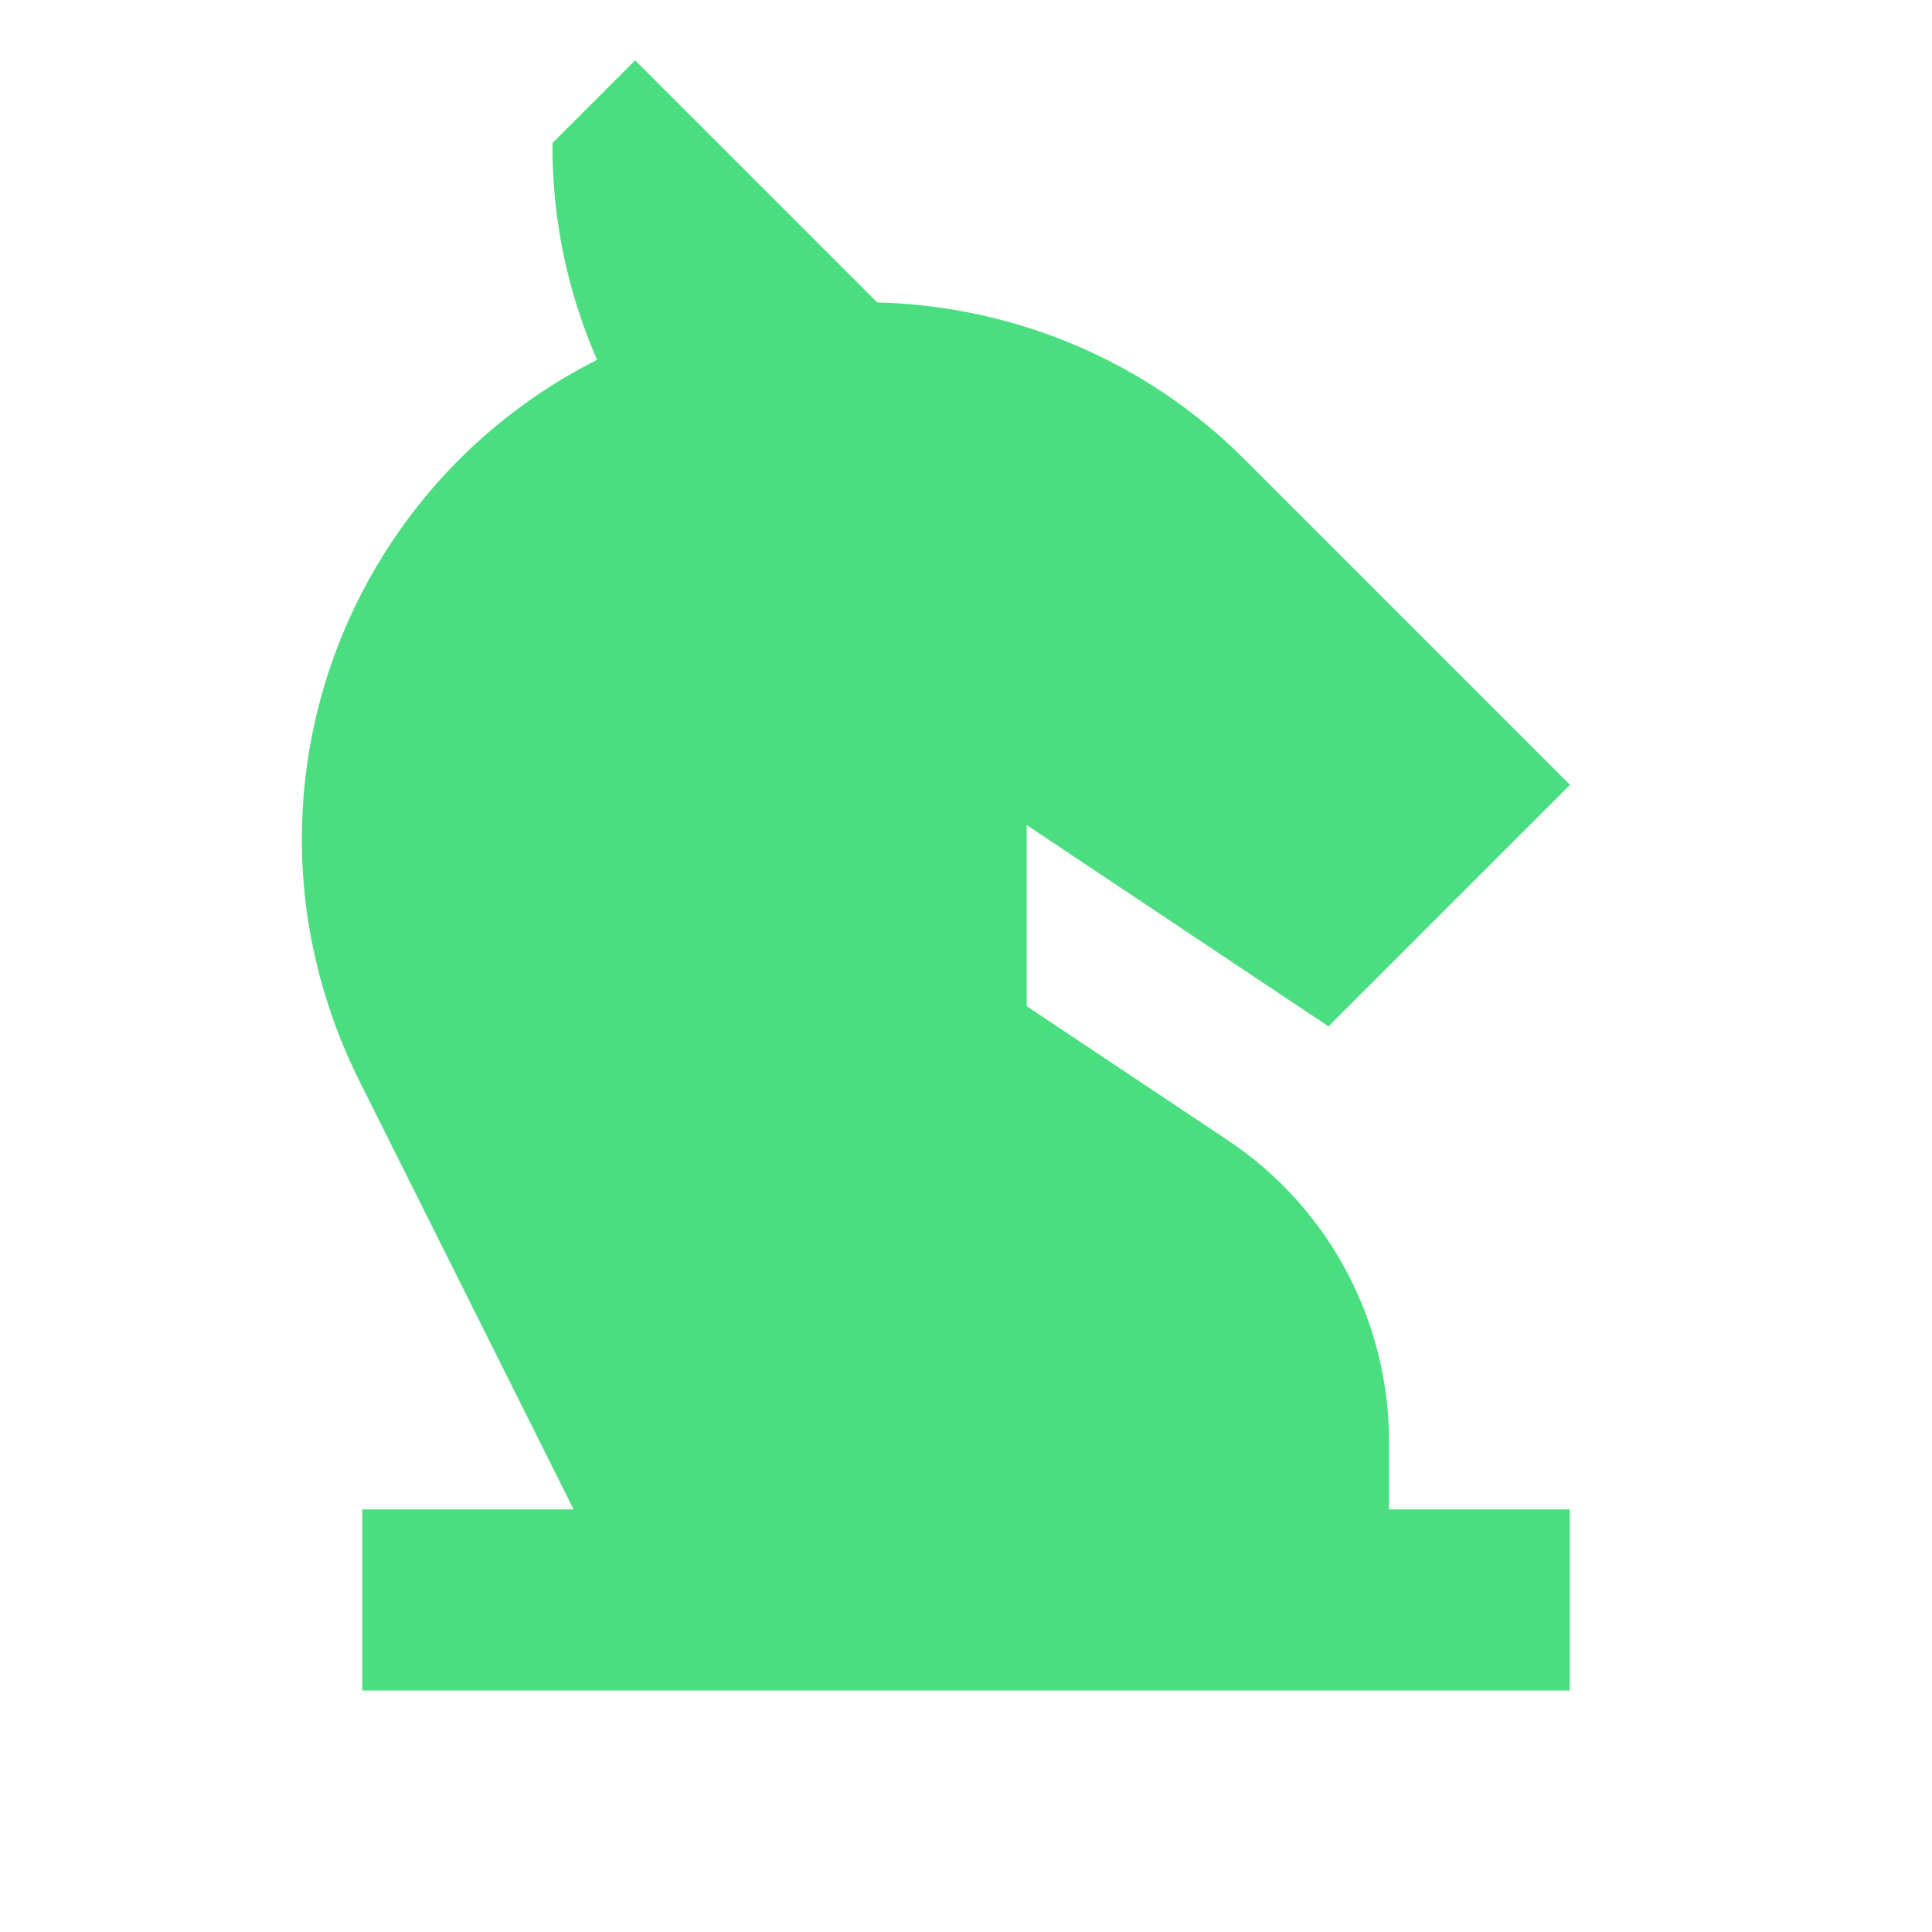
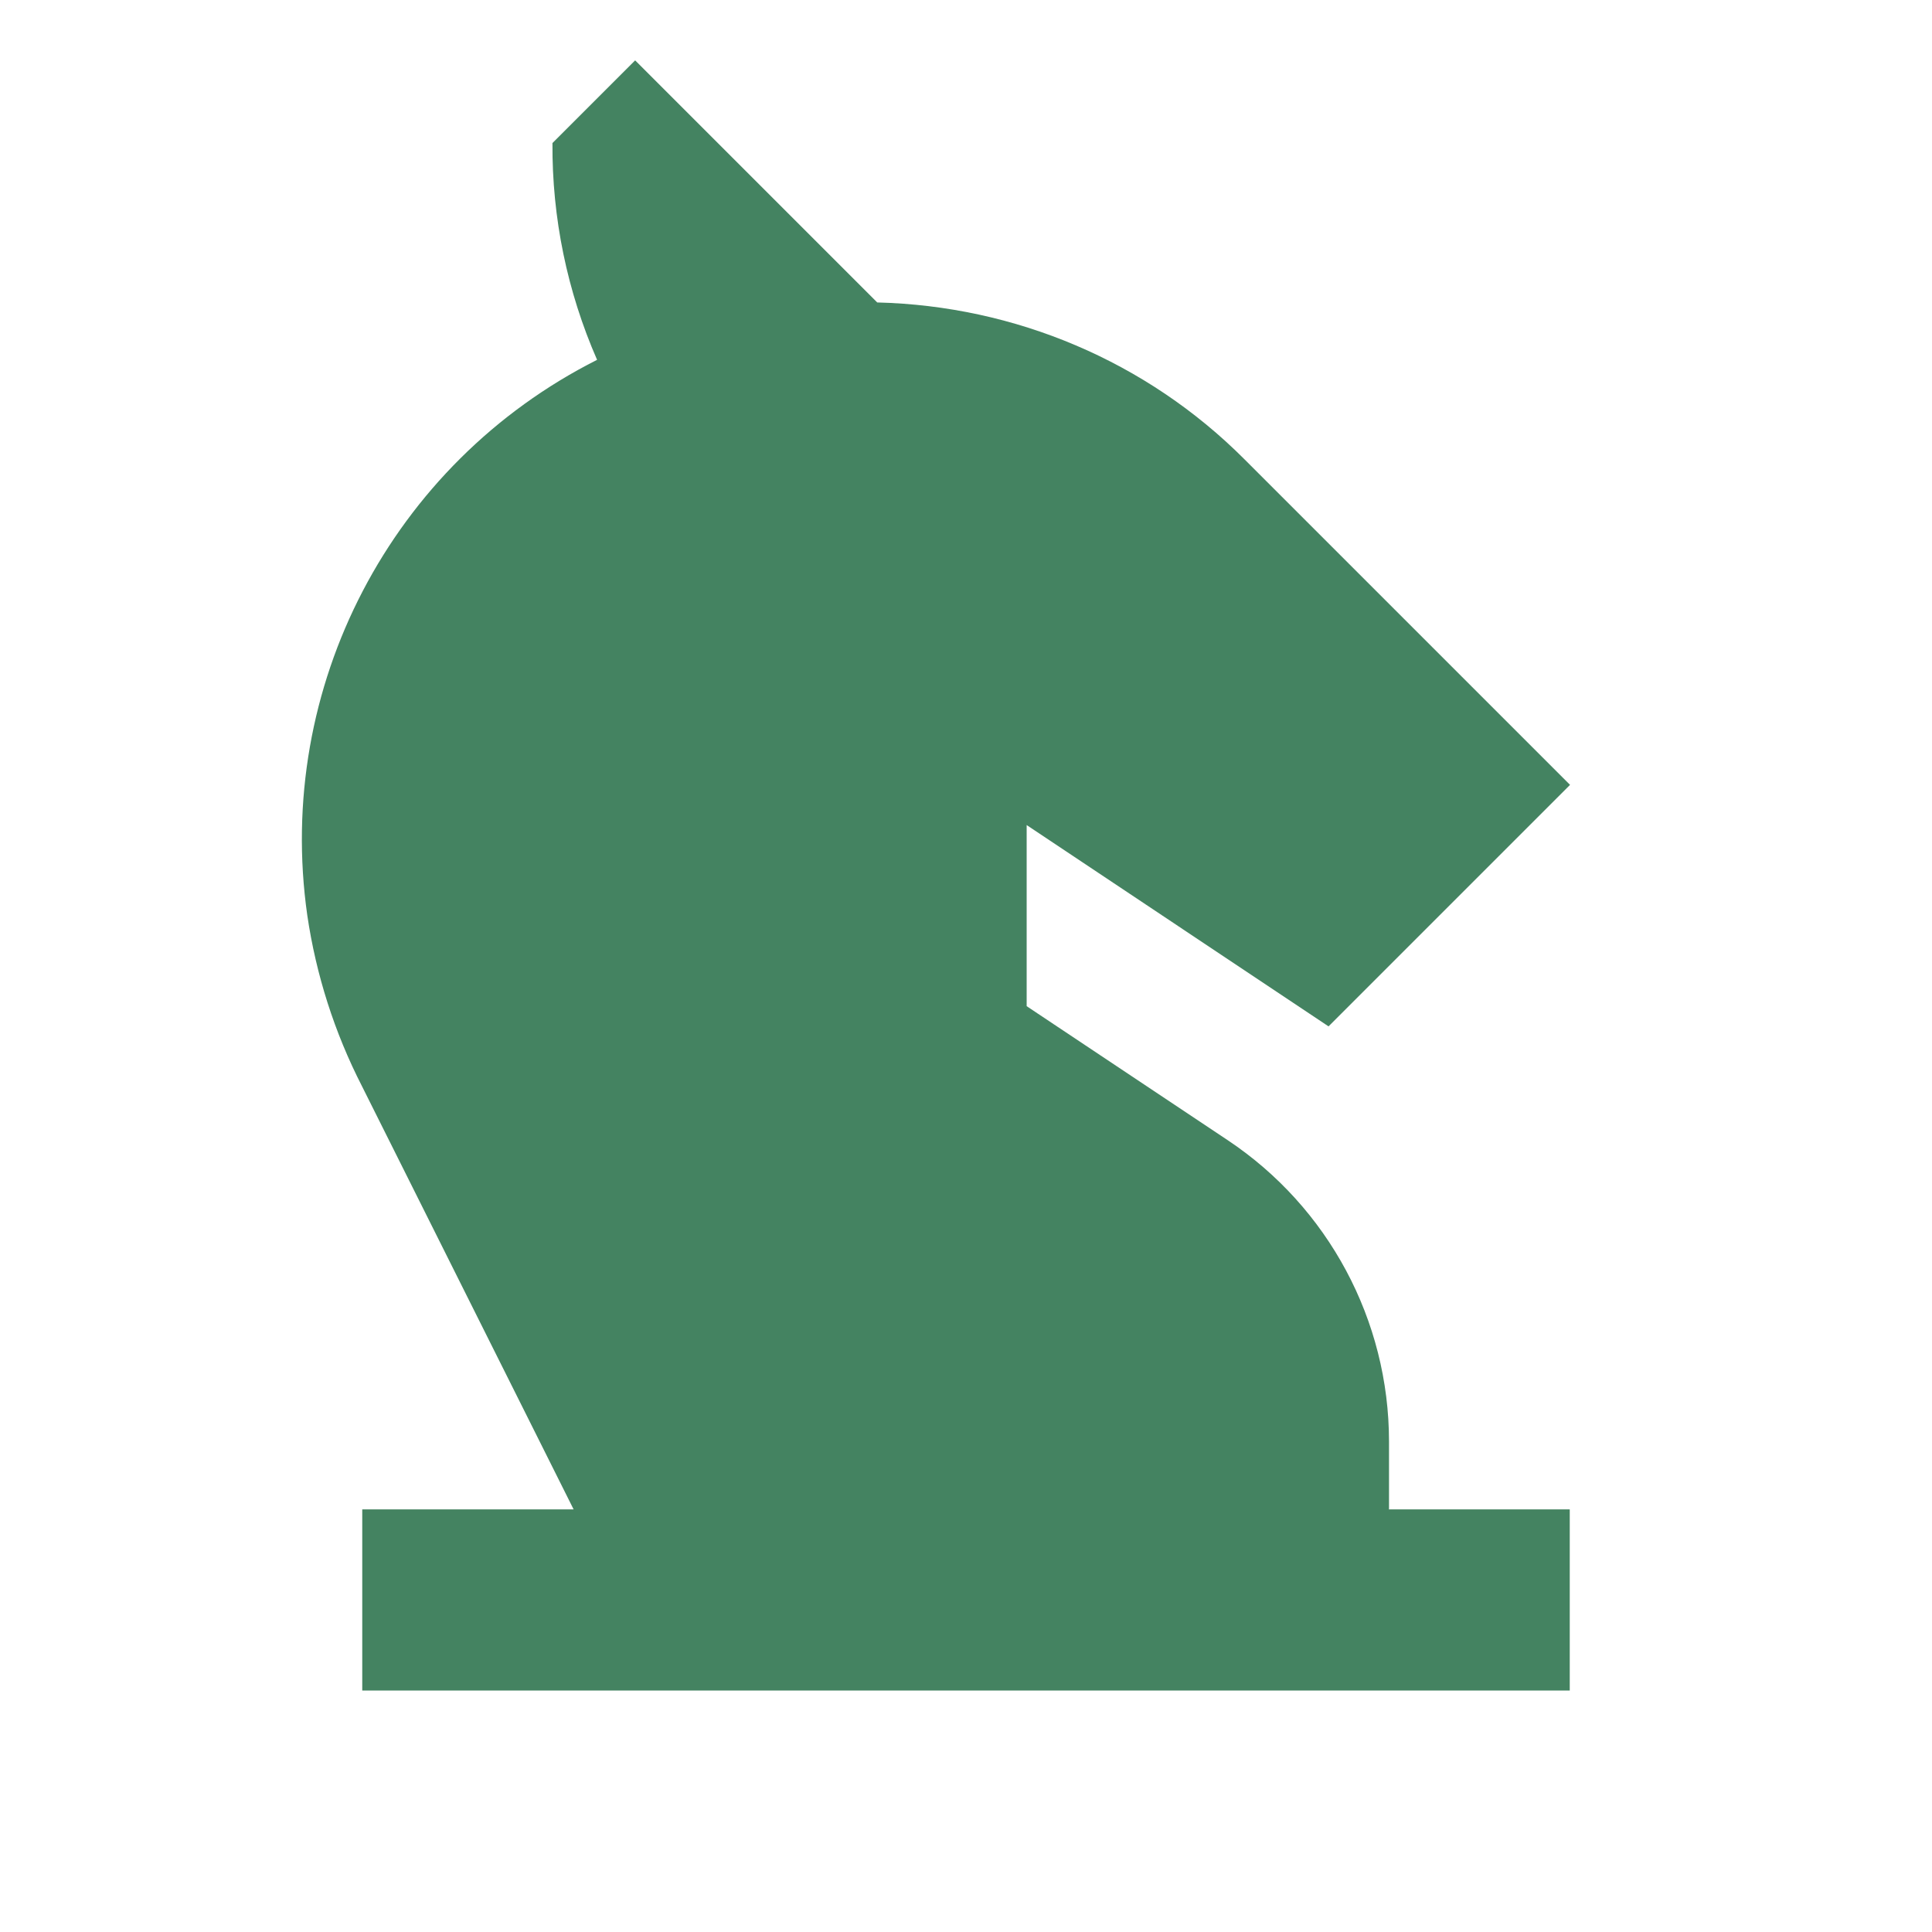
- <svg xmlns="http://www.w3.org/2000/svg" viewBox="0 0 20 20" fill="#4ADE80">
-   <path d="M14.375 15.625h1.875V17.5H3.75v-1.875h2.188l-2.191-4.381a5.7 5.7 0 0 1-.566-1.769 5.56 5.56 0 0 1 3-5.75 5.5 5.5 0 0 1-.462-2.244l.856-.856 2.506 2.506c1.428.035 2.79.61 3.8 1.622l3.372 3.372-2.5 2.5-3.125-2.084v1.875l2.081 1.387a3.75 3.75 0 0 1 1.67 3.119v.7z" fill="#4ADE80" />
+ <svg xmlns="http://www.w3.org/2000/svg" viewBox="0 0 20 20" fill="#448361">
+   <path d="M14.375 15.625h1.875V17.5H3.75v-1.875h2.188l-2.191-4.381a5.7 5.7 0 0 1-.566-1.769 5.56 5.56 0 0 1 3-5.75 5.5 5.5 0 0 1-.462-2.244l.856-.856 2.506 2.506c1.428.035 2.79.61 3.8 1.622l3.372 3.372-2.5 2.5-3.125-2.084v1.875l2.081 1.387a3.75 3.75 0 0 1 1.67 3.119v.7z" fill="#448361" />
</svg>
